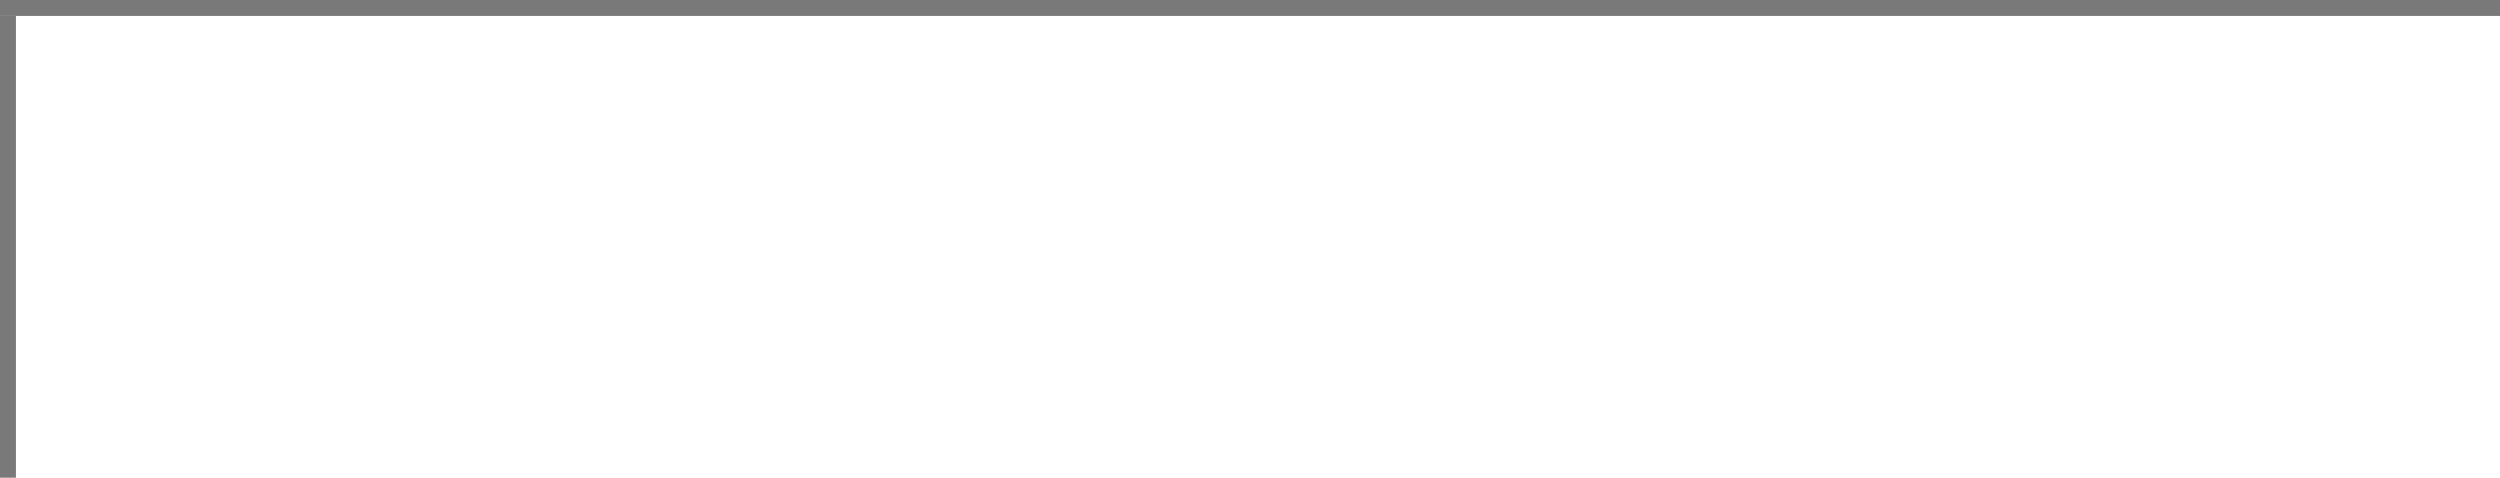
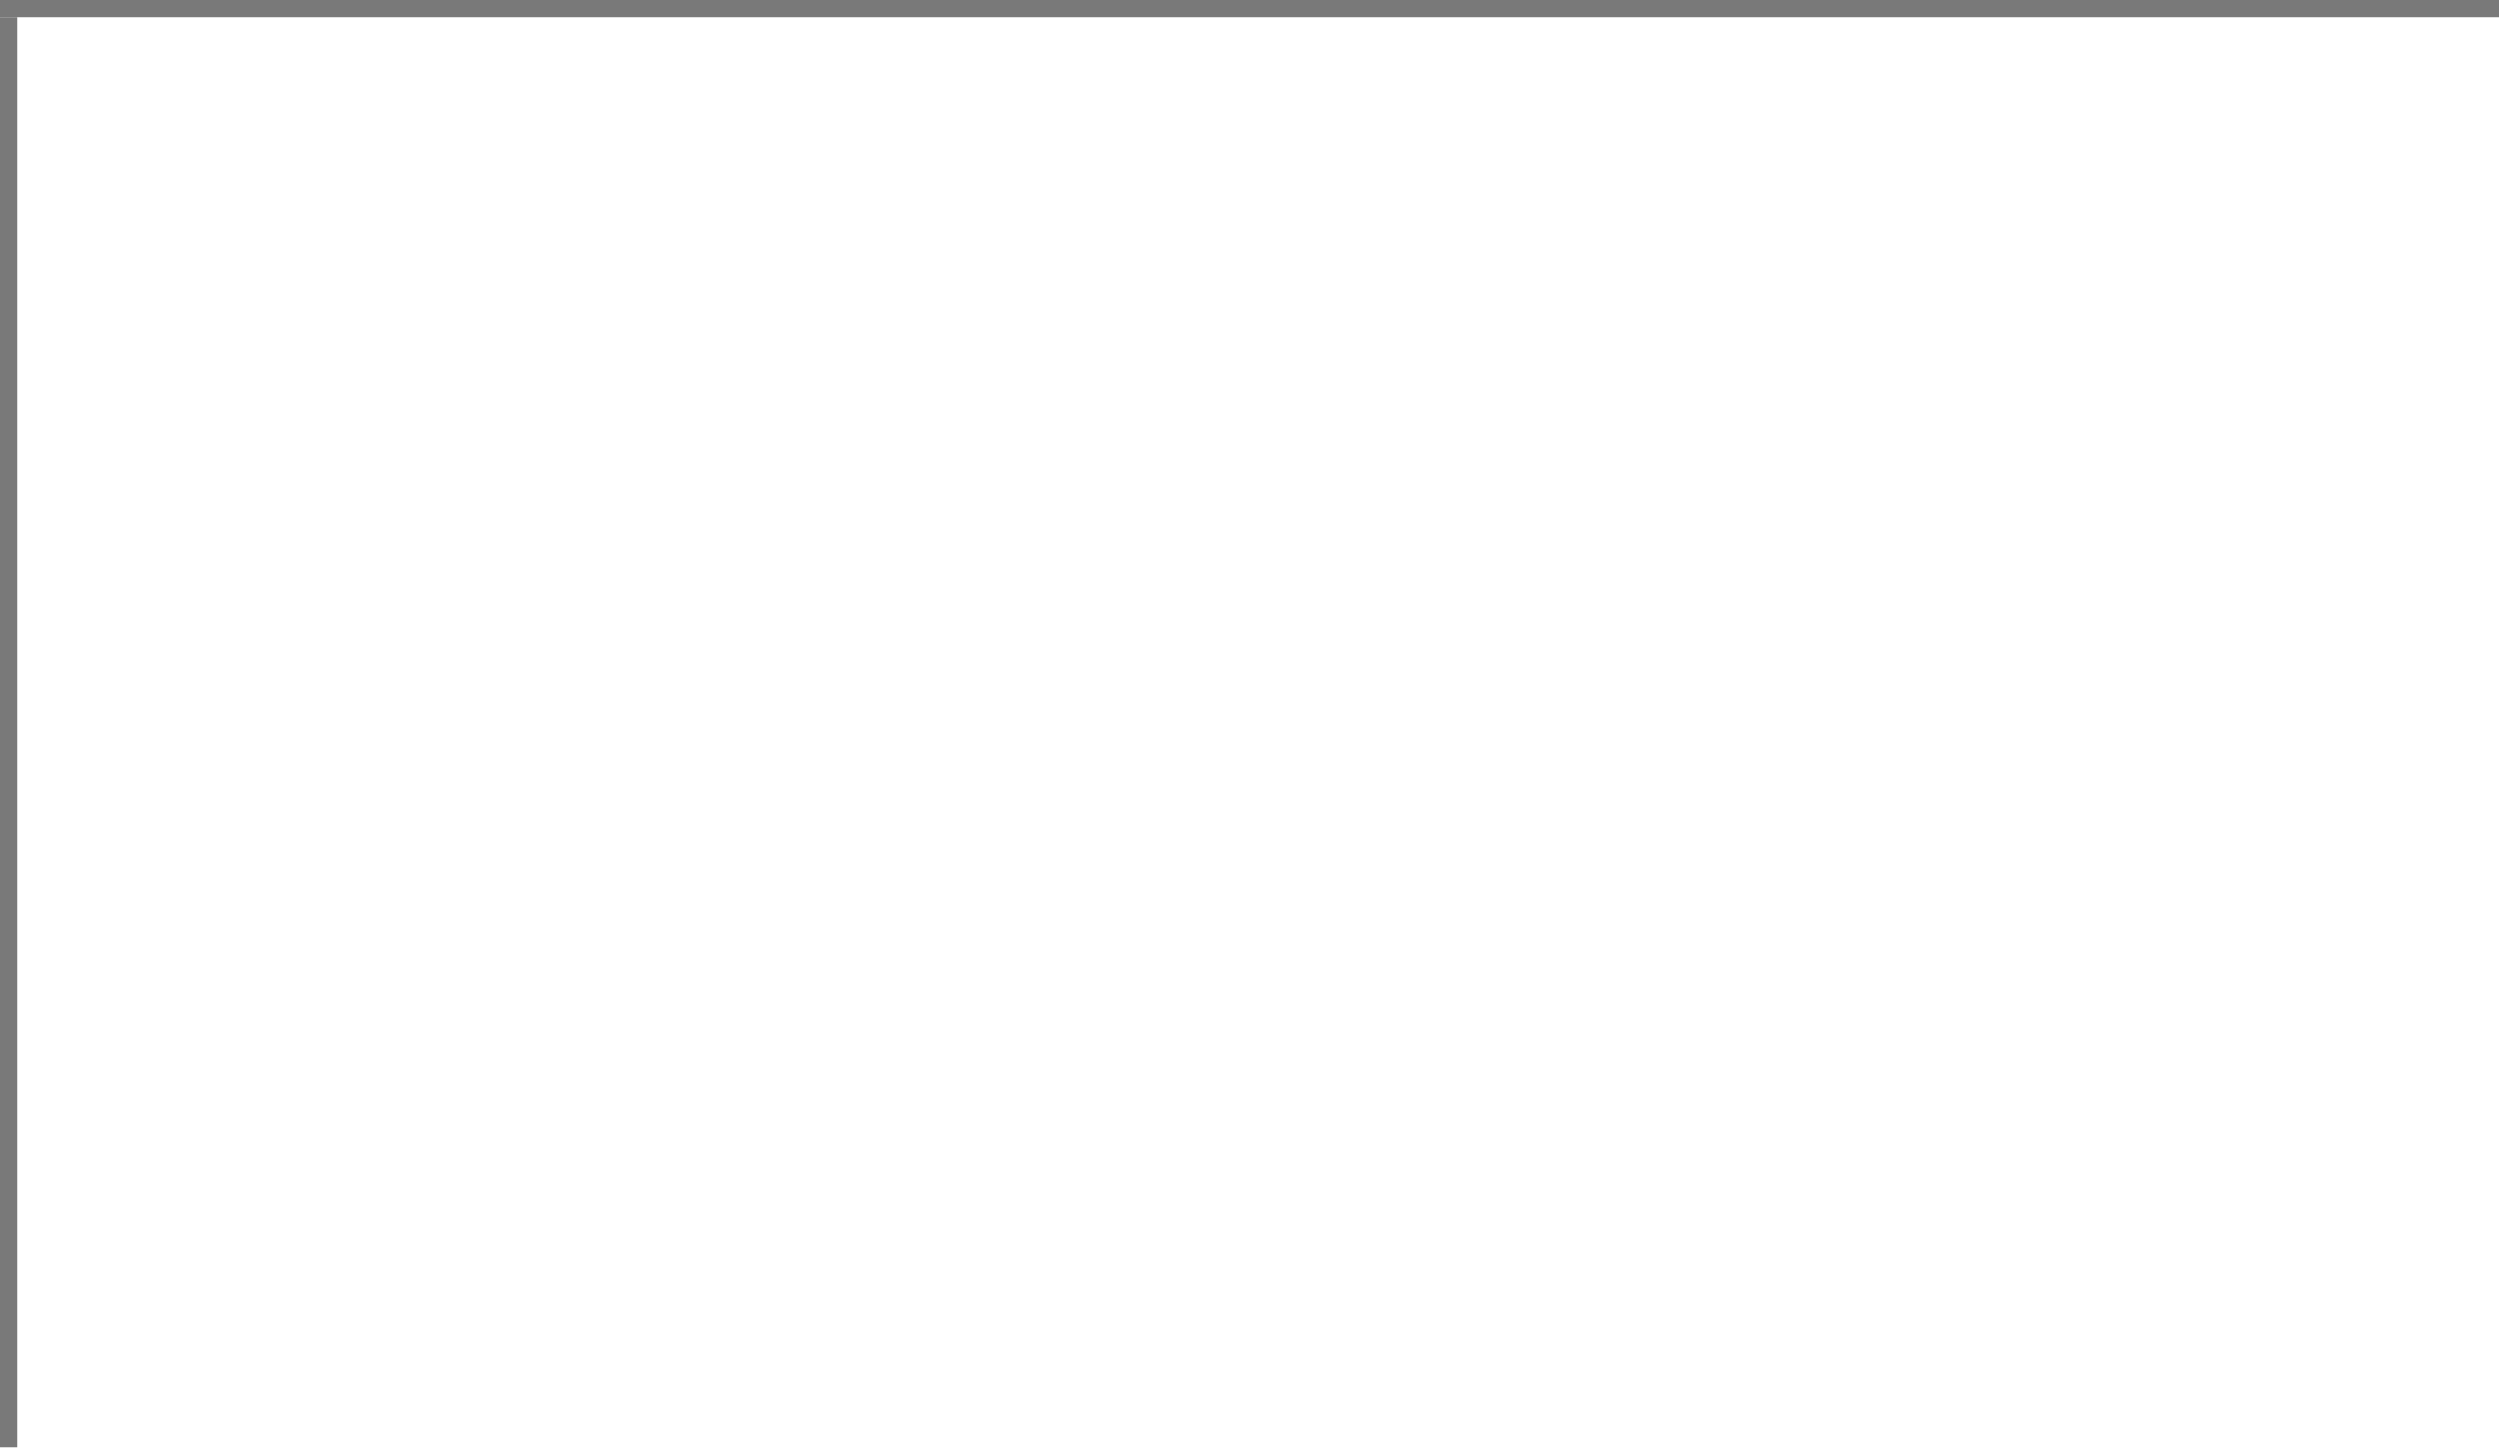
- <svg xmlns="http://www.w3.org/2000/svg" version="1.1" width="157px" height="30px" viewBox="195 660 157 30">
-   <path d="M 1 1  L 157 1  L 157 30  L 1 30  L 1 1  Z " fill-rule="nonzero" fill="rgba(255, 255, 255, 1)" stroke="none" transform="matrix(1 0 0 1 195 660 )" class="fill" />
-   <path d="M 0.5 1  L 0.5 30  " stroke-width="1" stroke-dasharray="0" stroke="rgba(121, 121, 121, 1)" fill="none" transform="matrix(1 0 0 1 195 660 )" class="stroke" />
-   <path d="M 0 0.5  L 157 0.5  " stroke-width="1" stroke-dasharray="0" stroke="rgba(121, 121, 121, 1)" fill="none" transform="matrix(1 0 0 1 195 660 )" class="stroke" />
+ <svg xmlns="http://www.w3.org/2000/svg" version="1.1" width="145px" height="84px" viewBox="50 456 145 84">
+   <path d="M 1 1  L 145 1  L 145 84  L 1 84  L 1 1  Z " fill-rule="nonzero" fill="rgba(255, 255, 255, 1)" stroke="none" transform="matrix(1 0 0 1 50 456 )" class="fill" />
+   <path d="M 0.5 1  L 0.5 84  " stroke-width="1" stroke-dasharray="0" stroke="rgba(121, 121, 121, 1)" fill="none" transform="matrix(1 0 0 1 50 456 )" class="stroke" />
+   <path d="M 0 0.5  L 145 0.5  " stroke-width="1" stroke-dasharray="0" stroke="rgba(121, 121, 121, 1)" fill="none" transform="matrix(1 0 0 1 50 456 )" class="stroke" />
</svg>
